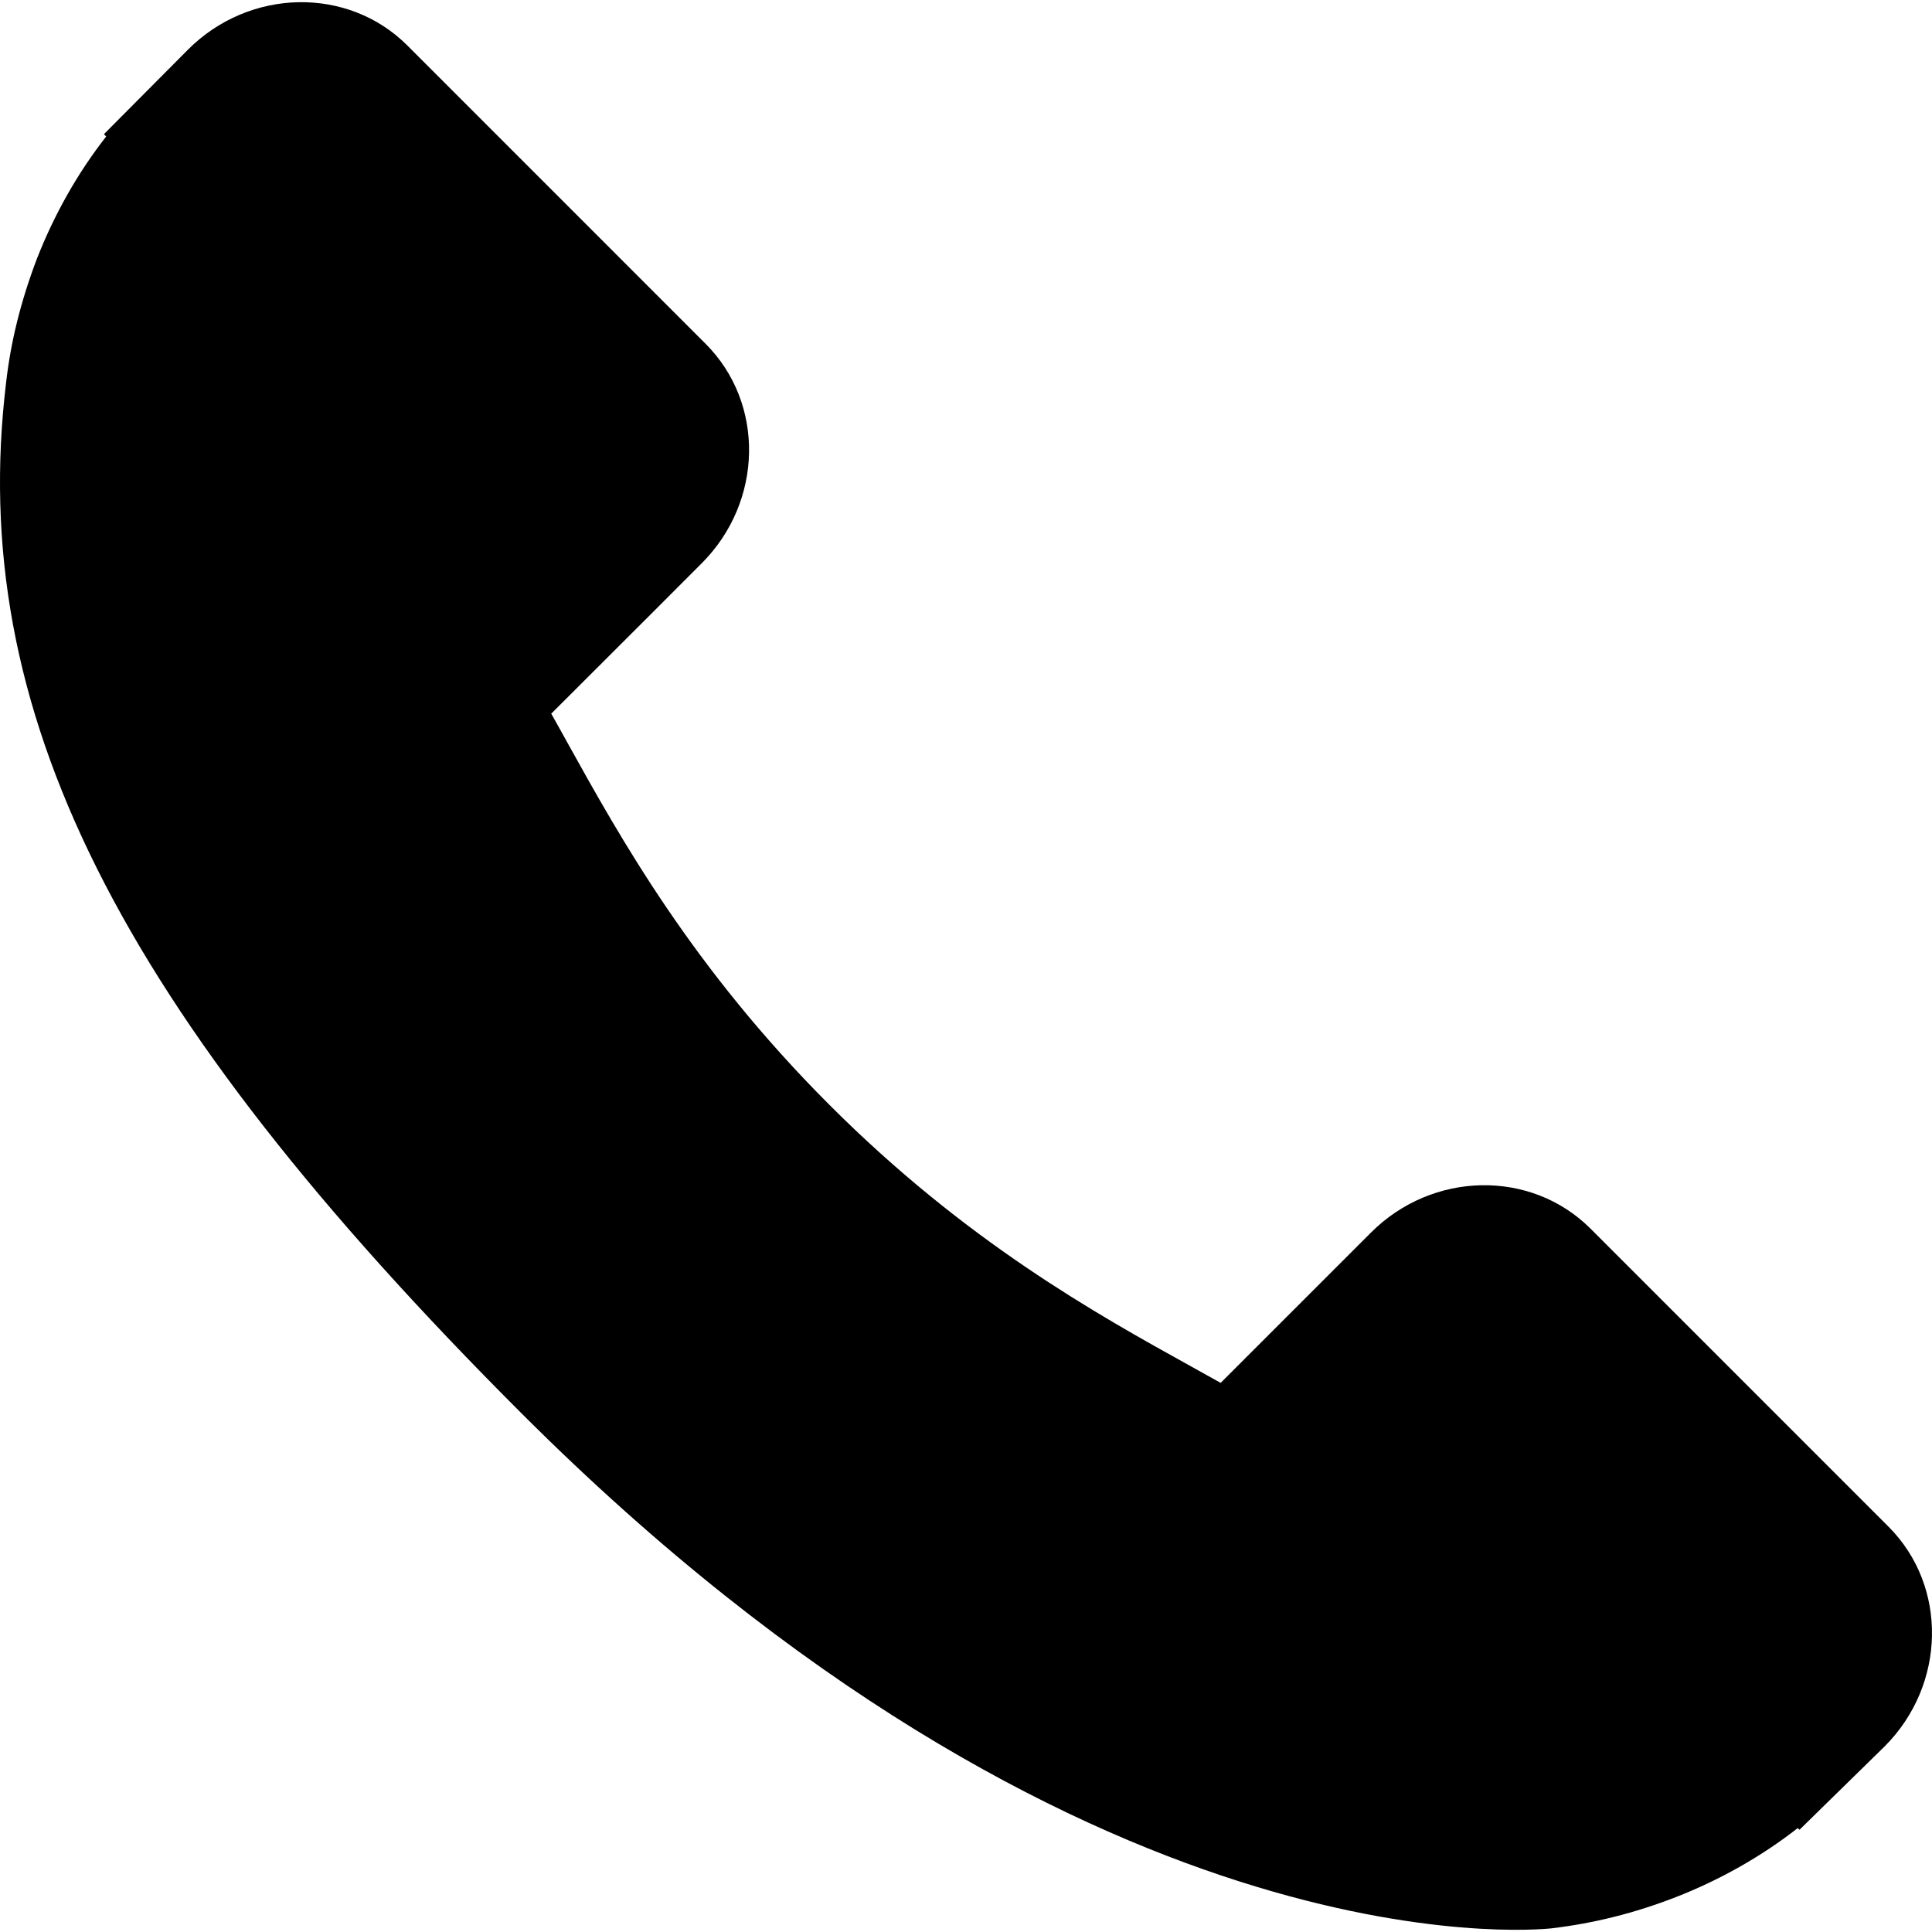
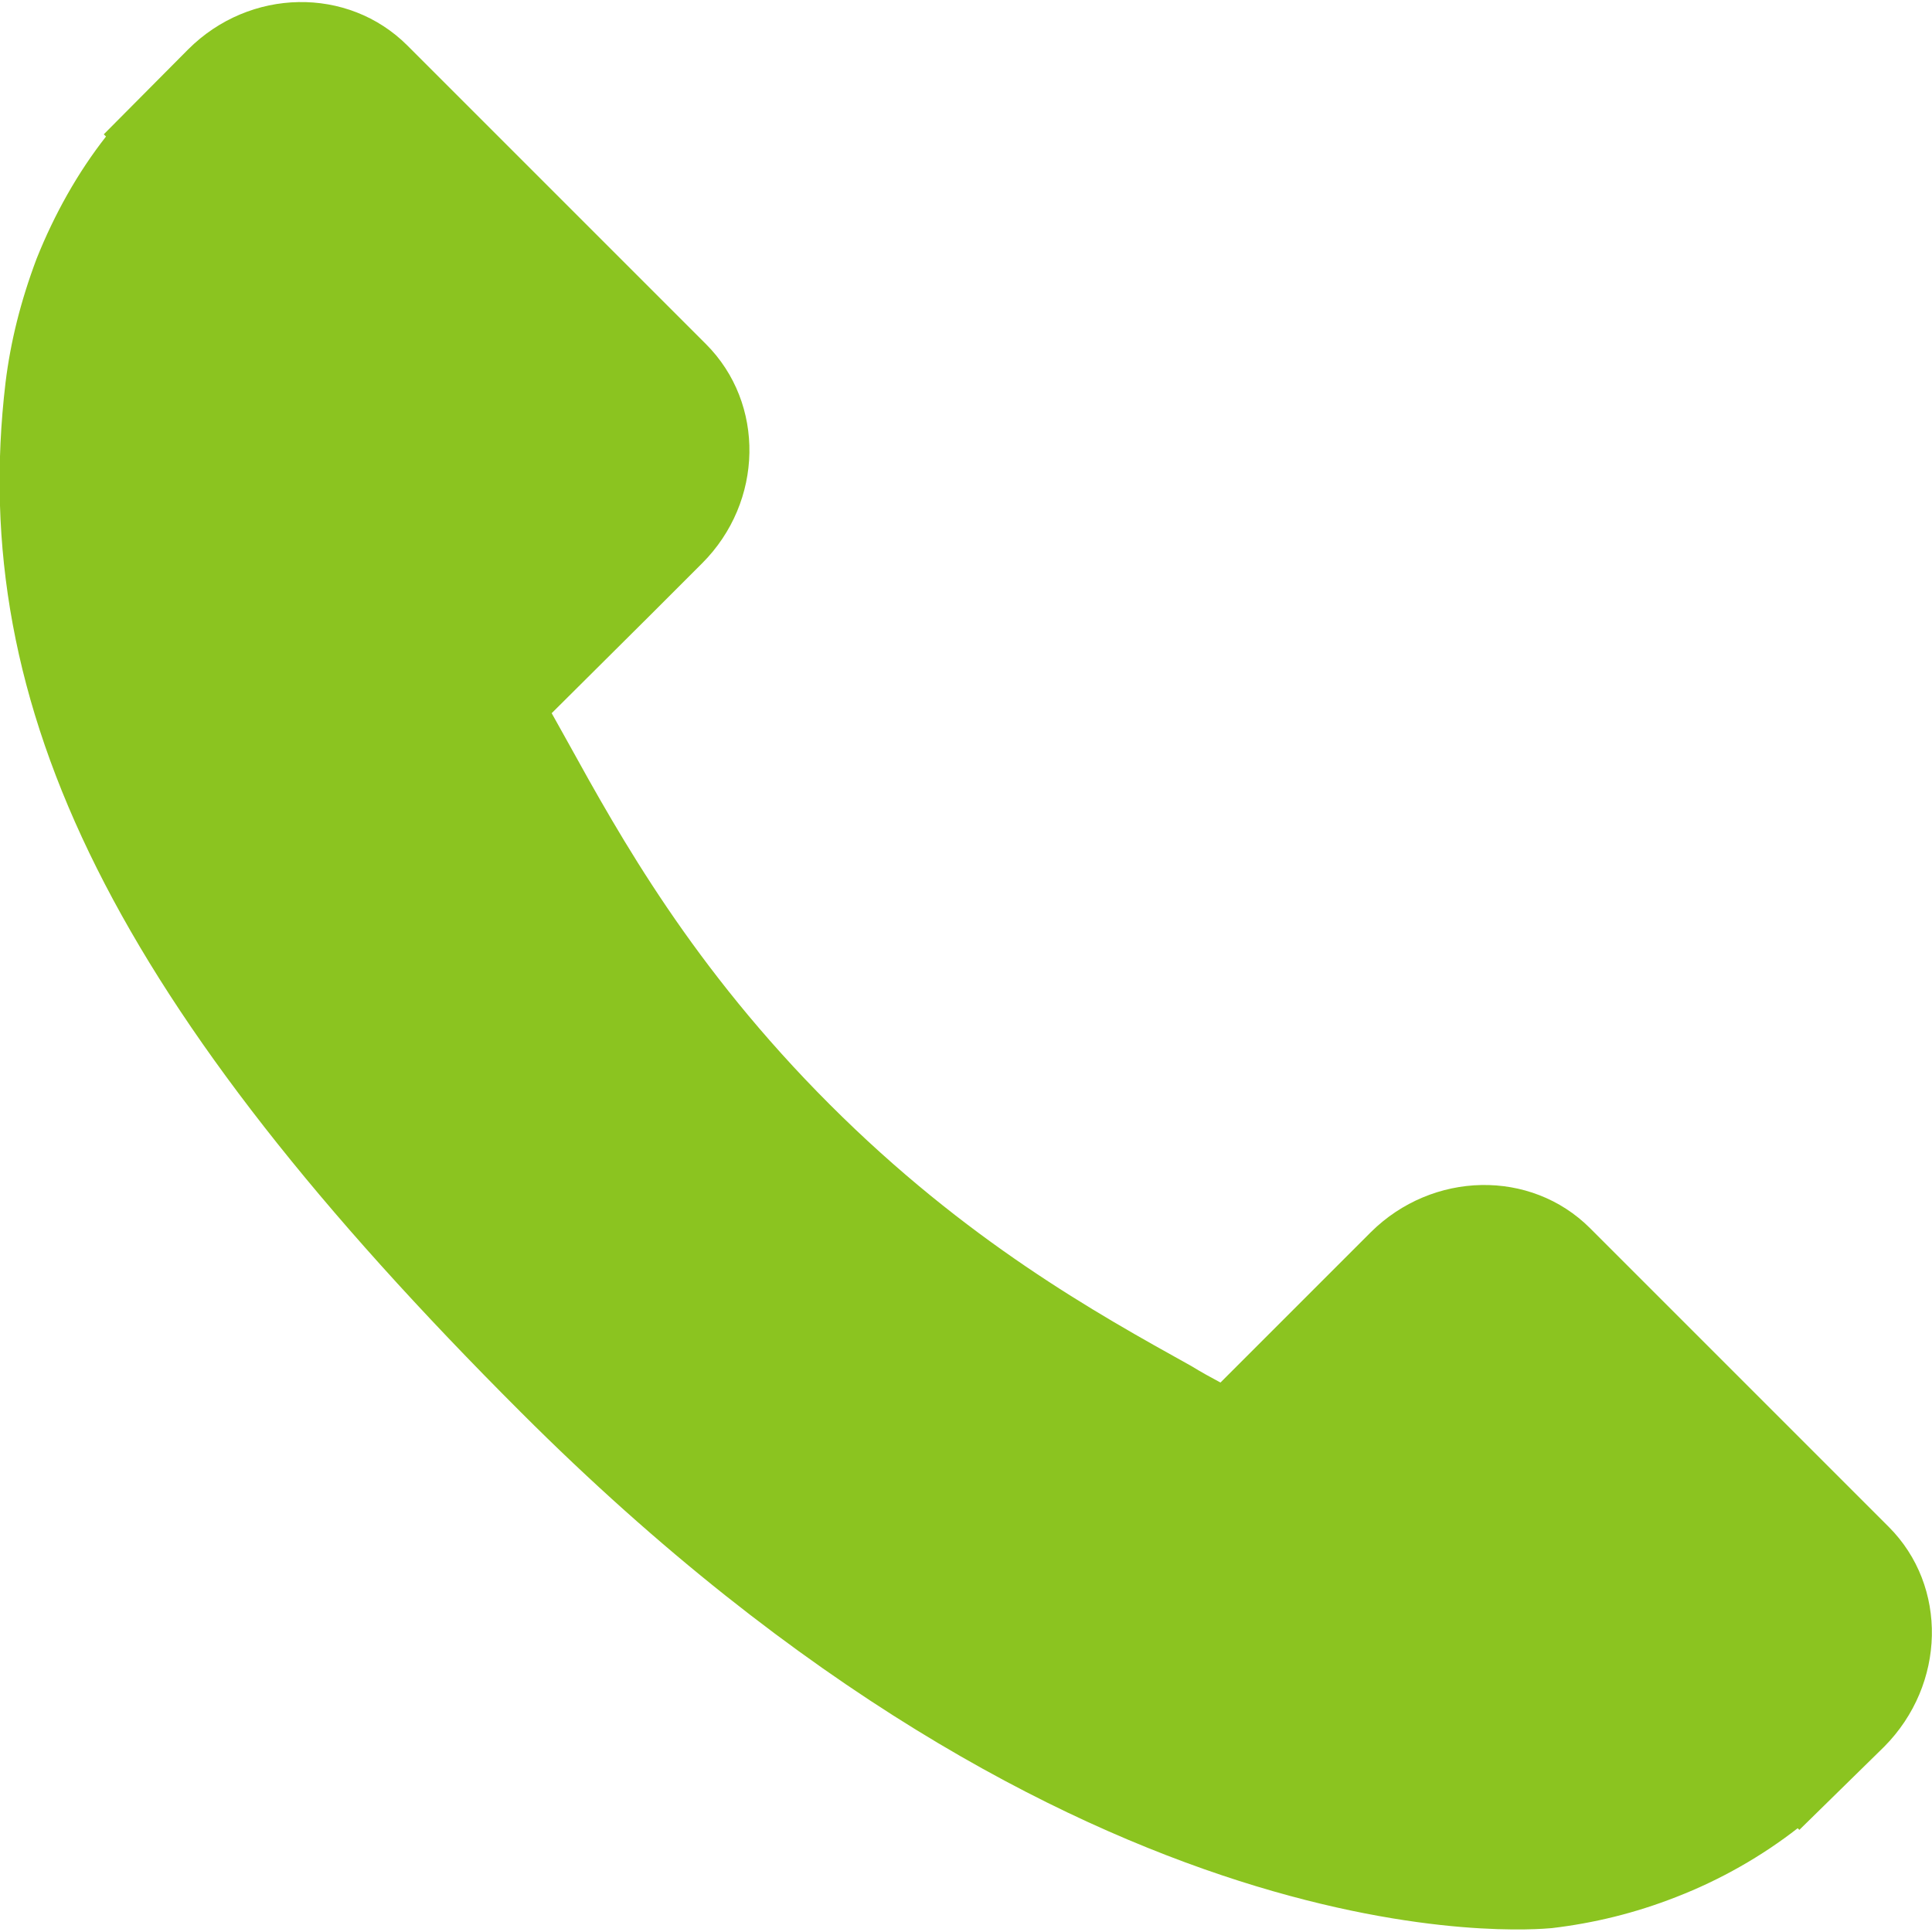
- <svg xmlns="http://www.w3.org/2000/svg" width="348.077" height="348.077">
-   <path d="M340.273 275.083l-53.755-53.761c-10.707-10.664-28.438-10.34-39.518.744l-27.082 27.076a792.327 792.327 0 0 1-5.344-2.973c-17.102-9.476-40.509-22.464-65.14-47.113-24.704-24.701-37.704-48.144-47.209-65.257-1.003-1.813-1.964-3.561-2.913-5.221l18.176-18.149 8.936-8.947c11.097-11.1 11.403-28.826.721-39.521L73.39 8.194c-10.682-10.68-28.421-10.356-39.518.744l-15.15 15.237.414.411c-5.08 6.482-9.325 13.958-12.484 22.02C3.74 54.28 1.927 61.603 1.098 68.941-6 127.785 20.89 181.564 93.866 254.541c100.875 100.868 182.167 93.248 185.674 92.876 7.638-.913 14.958-2.738 22.397-5.627 7.992-3.122 15.463-7.361 21.941-12.43l.331.294 15.348-15.029c11.074-11.098 11.393-28.83.716-39.542z" />
+ <svg xmlns="http://www.w3.org/2000/svg" viewBox="0 0 348.1 348.1">
+   <path d="M340.3 275.1l-53.8-53.8c-10.7-10.7-28.4-10.3-39.5.7l-27.1 27.1c-1.7-.9-3.5-1.9-5.3-3-17.1-9.5-40.5-22.5-65.1-47.1-24.7-24.7-37.7-48.1-47.2-65.3-1-1.8-2-3.6-2.9-5.2l18.2-18.1 8.9-8.9c11.1-11.1 11.4-28.8.7-39.5L73.4 8.2C62.7-2.5 45-2.2 33.9 8.9L18.7 24.2l.4.4c-5.1 6.5-9.3 14-12.5 22-2.9 7.7-4.7 15-5.6 22.3-7 58.9 19.9 112.7 92.9 185.6 100.9 100.9 182.2 93.2 185.7 92.9 7.6-.9 15-2.7 22.4-5.6 8-3.1 15.5-7.4 21.9-12.4l.3.3 15.3-15c11.1-11.2 11.5-28.9.8-39.6z" fill="#8bc420" />
</svg>
